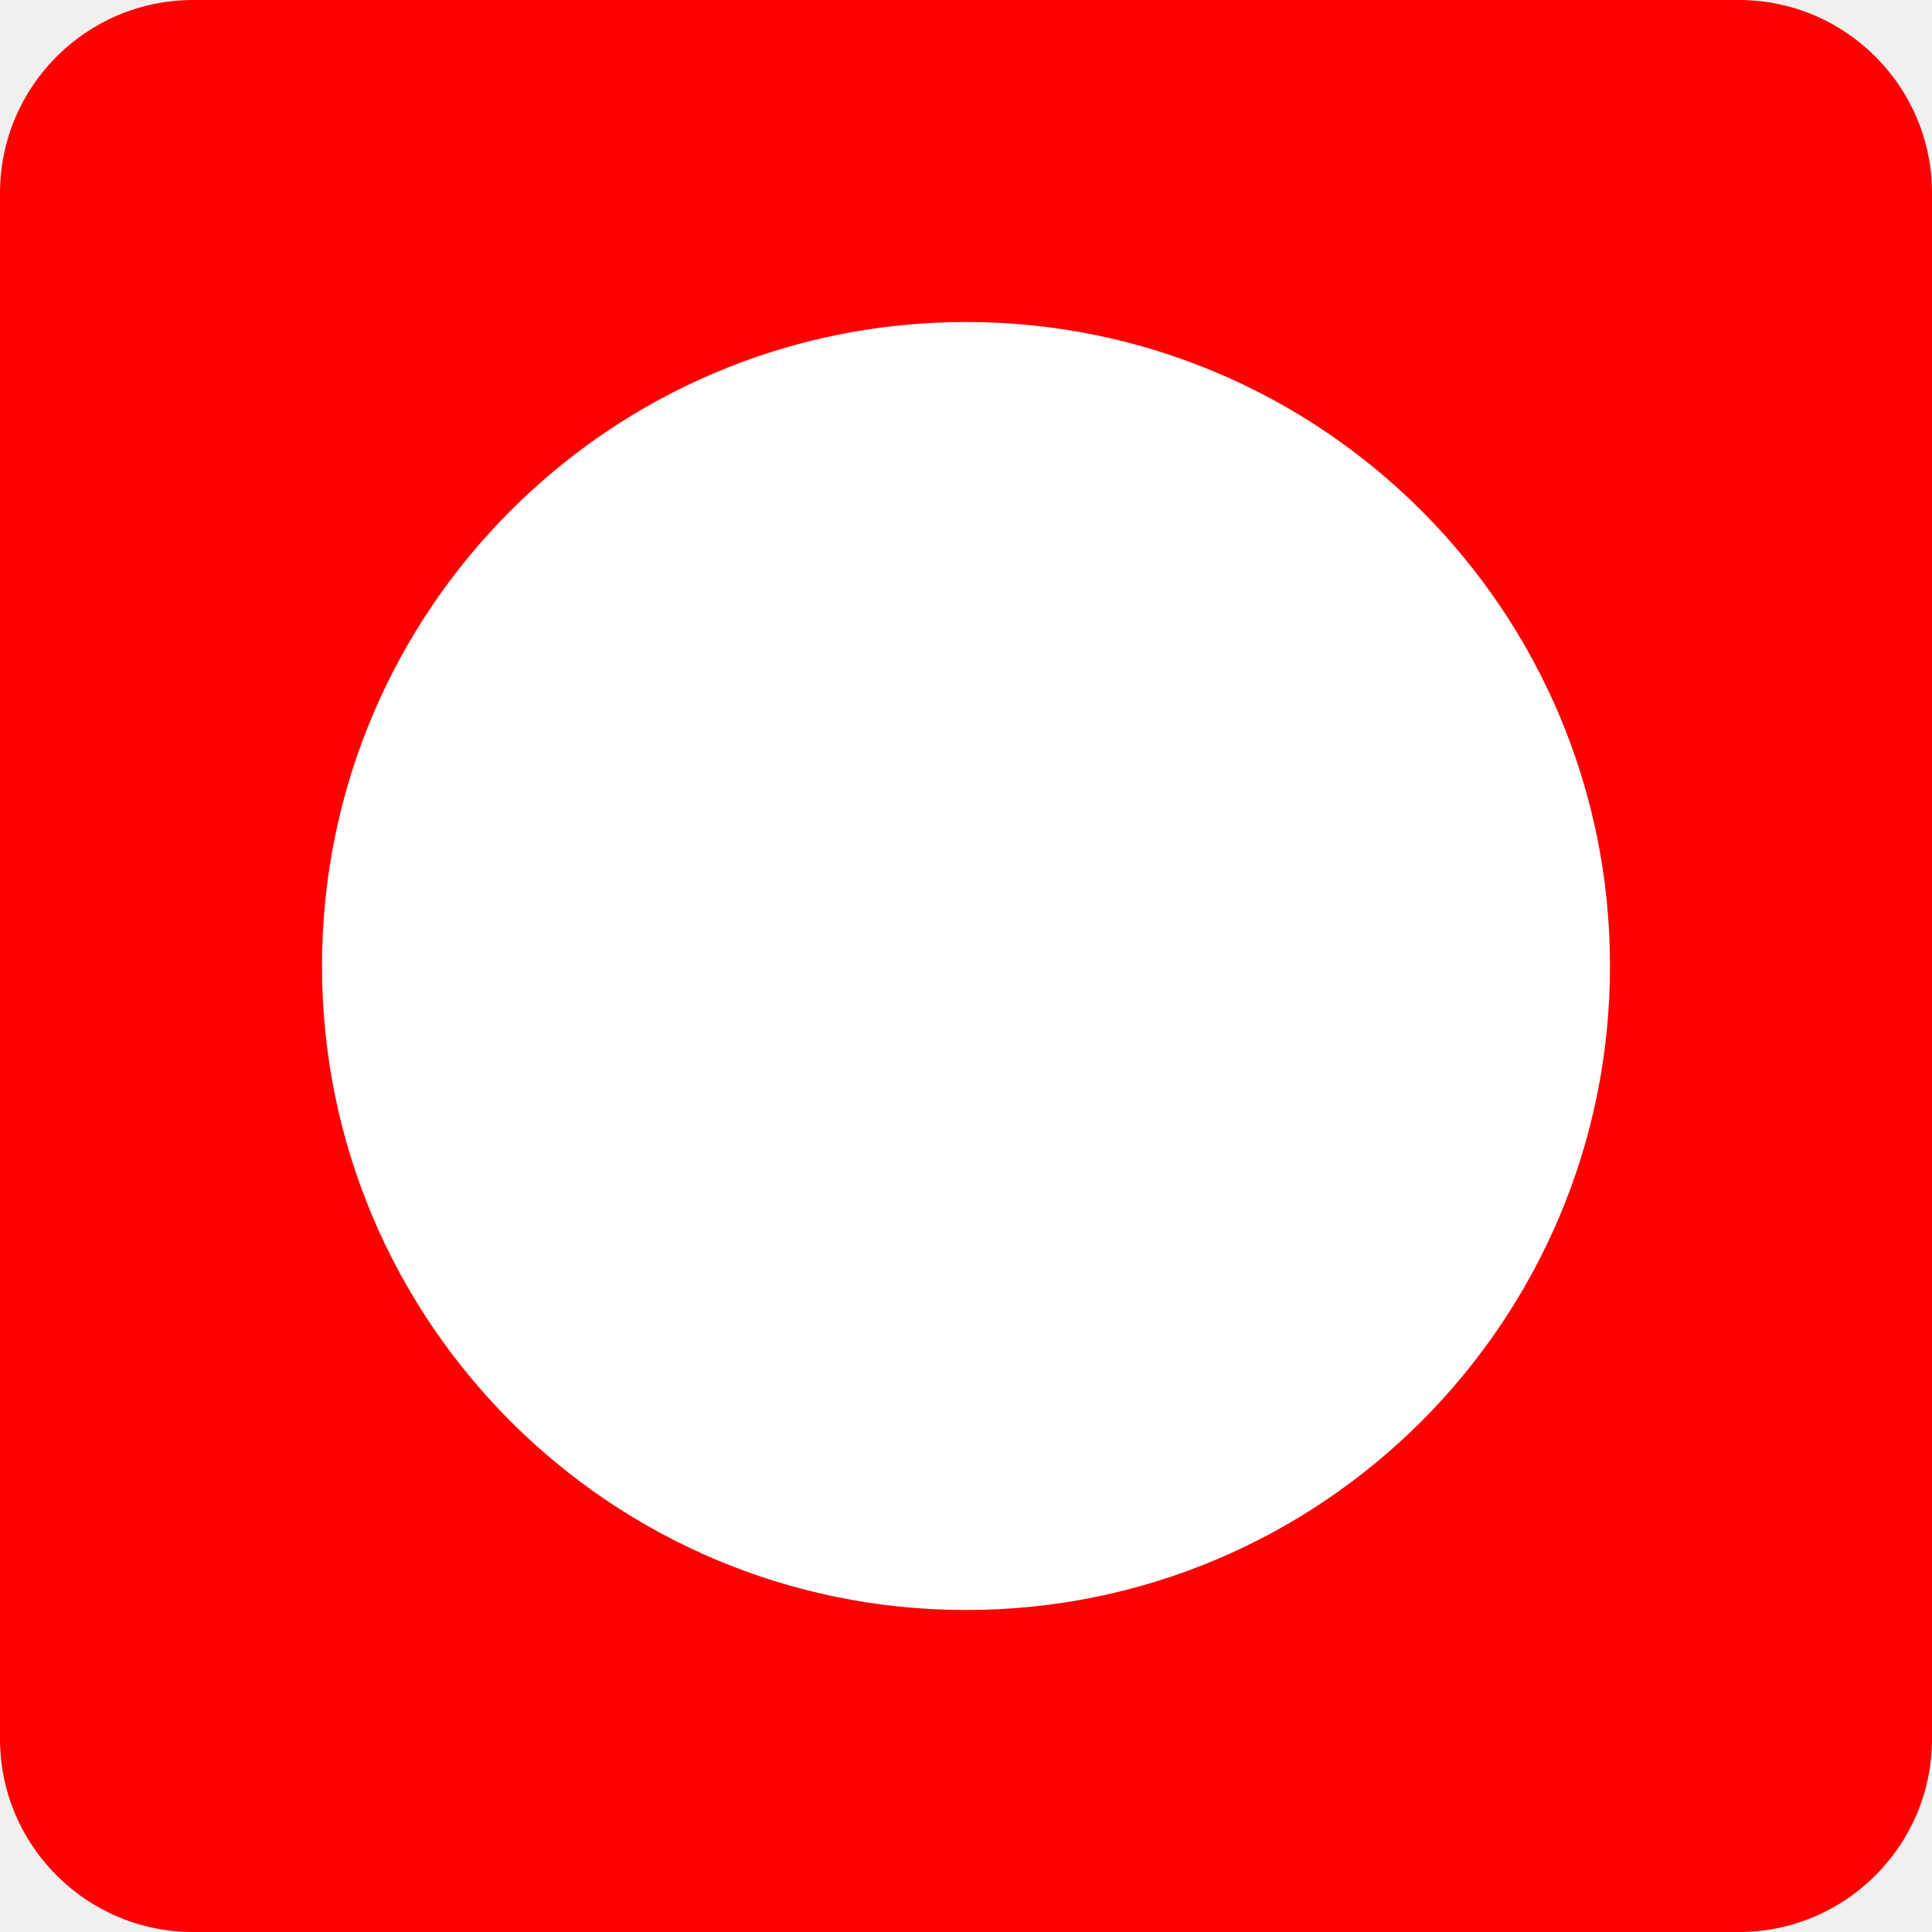
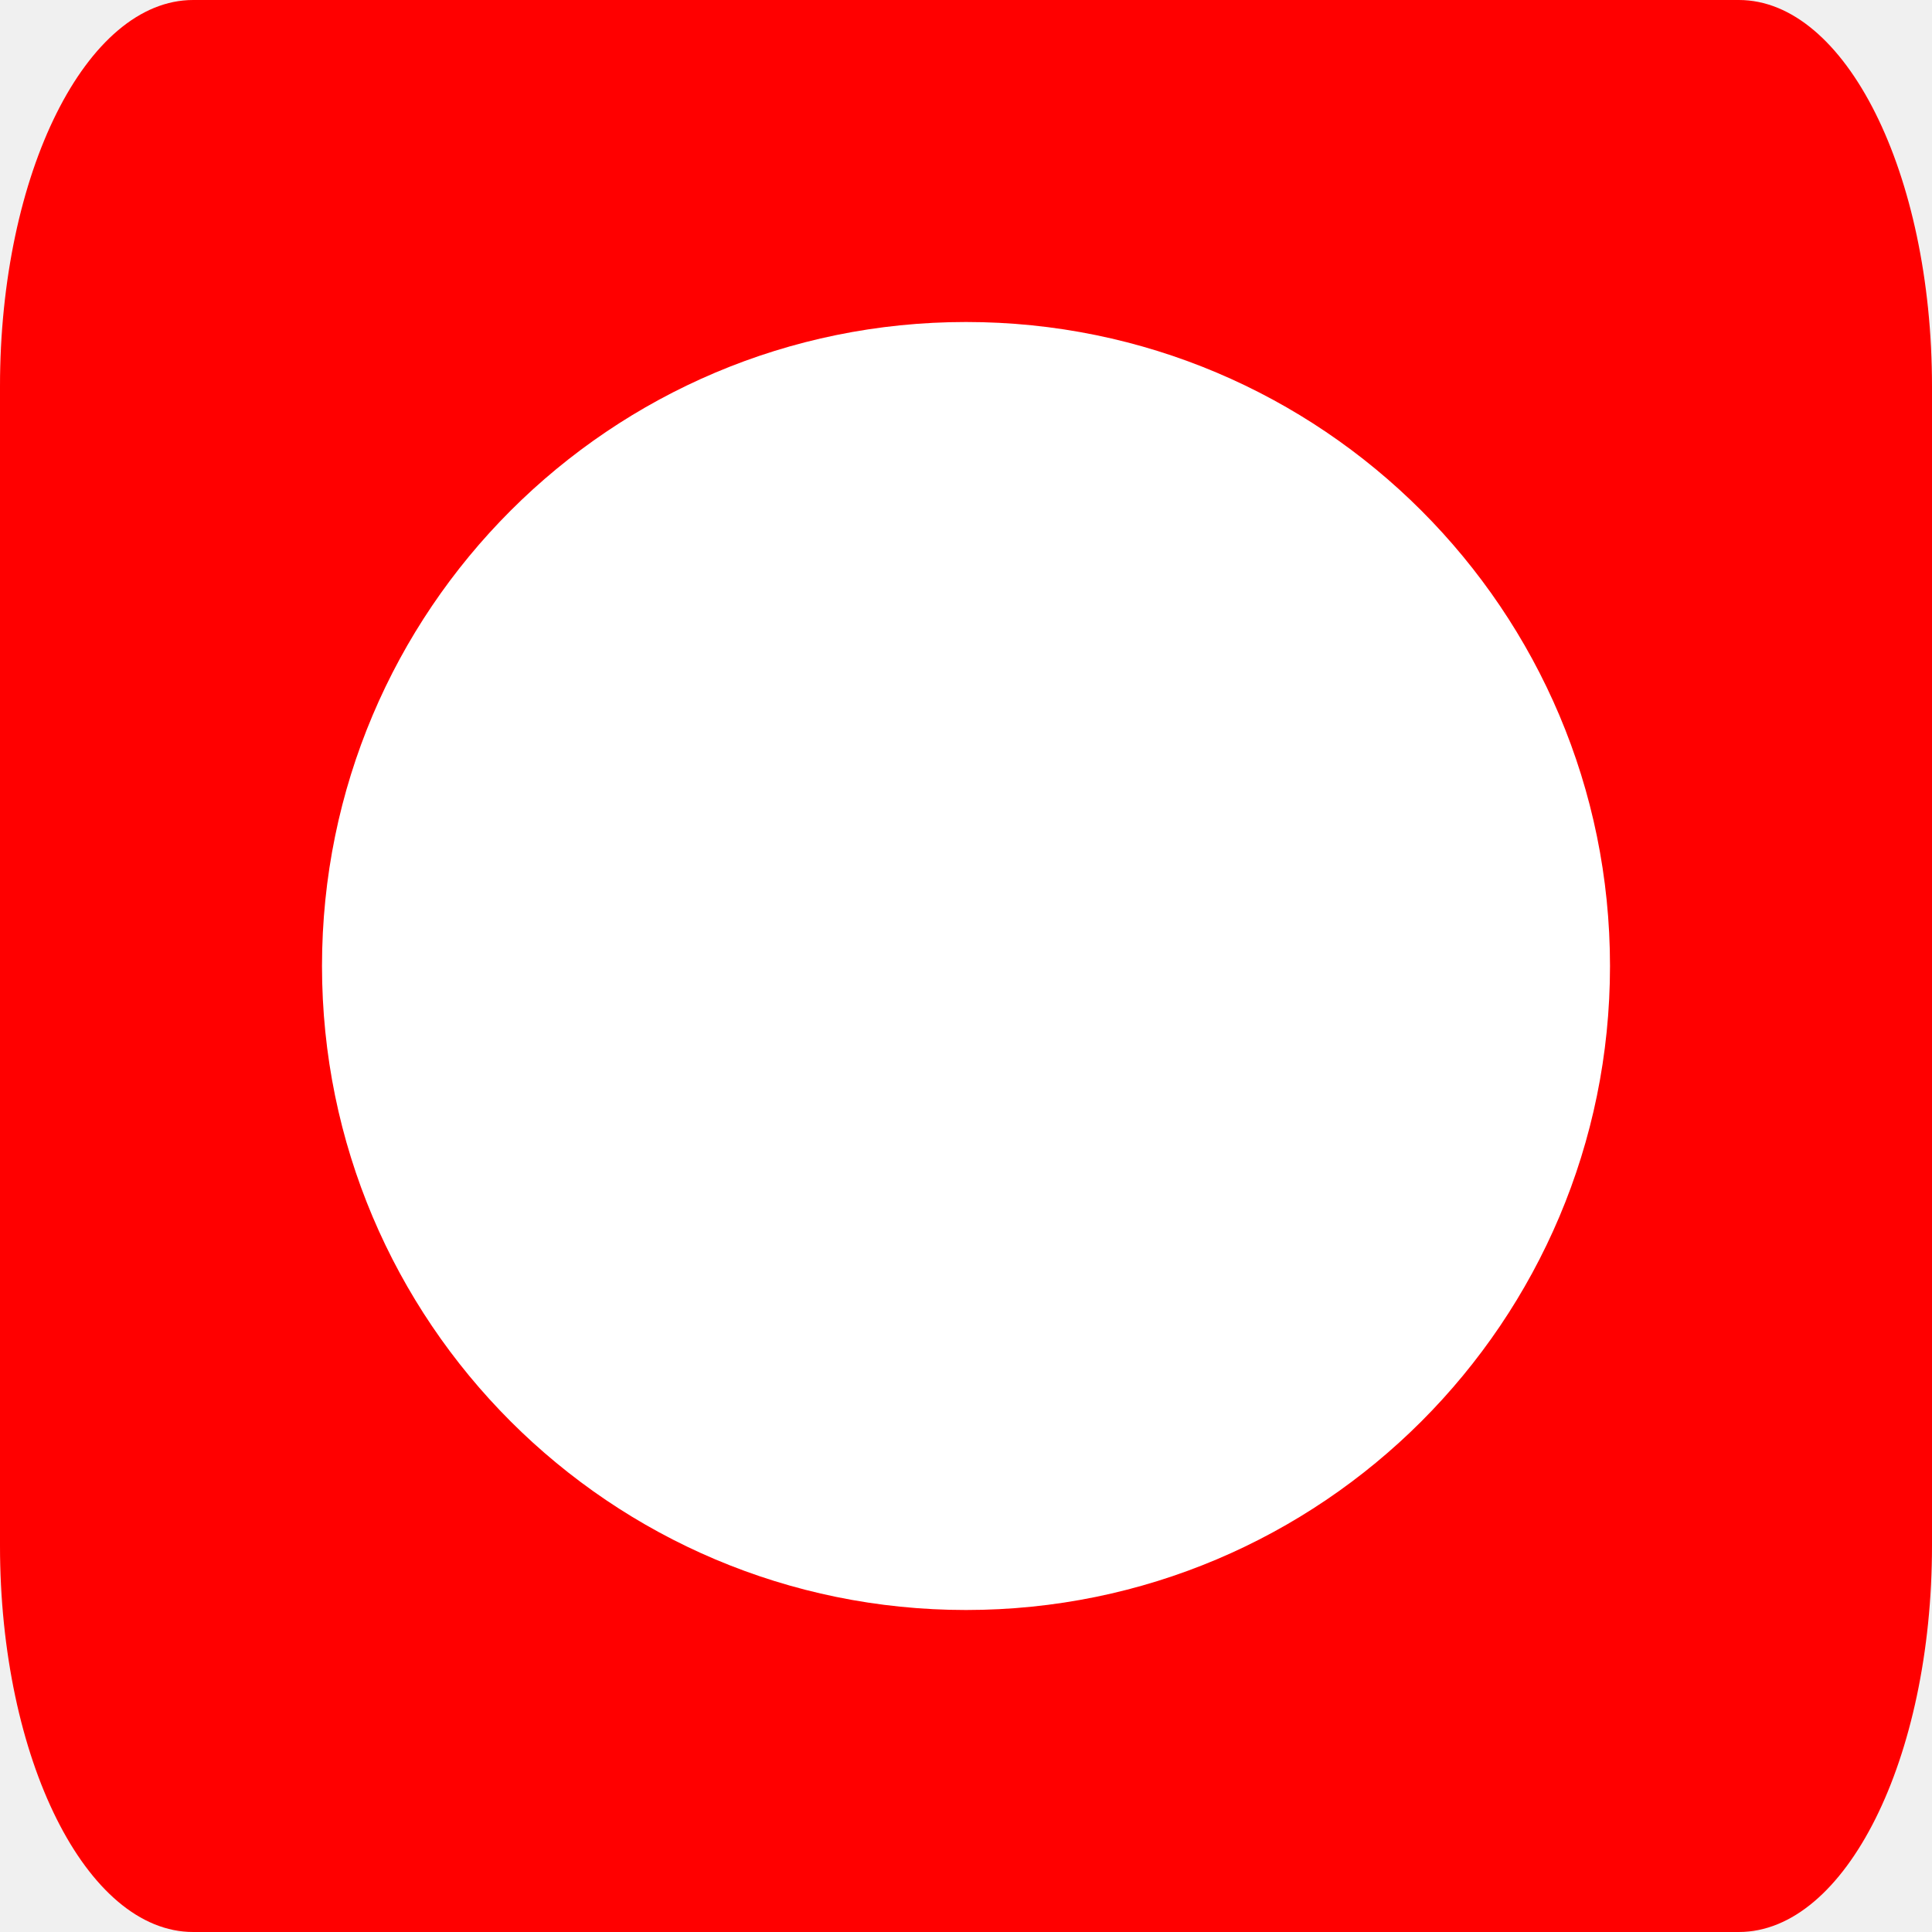
<svg xmlns="http://www.w3.org/2000/svg" width="240" height="240" viewbox="0 0 240 240">
-   <rect x="0" y="0" width="240" height="240" fill="#F00" rx="24" ry="24" />
+   <rect x="0" y="0" width="240" height="240" fill="#F00" rx="24" ry="48" />
  <circle cx="120" cy="120" r="80" fill="#FFF" />
</svg>
